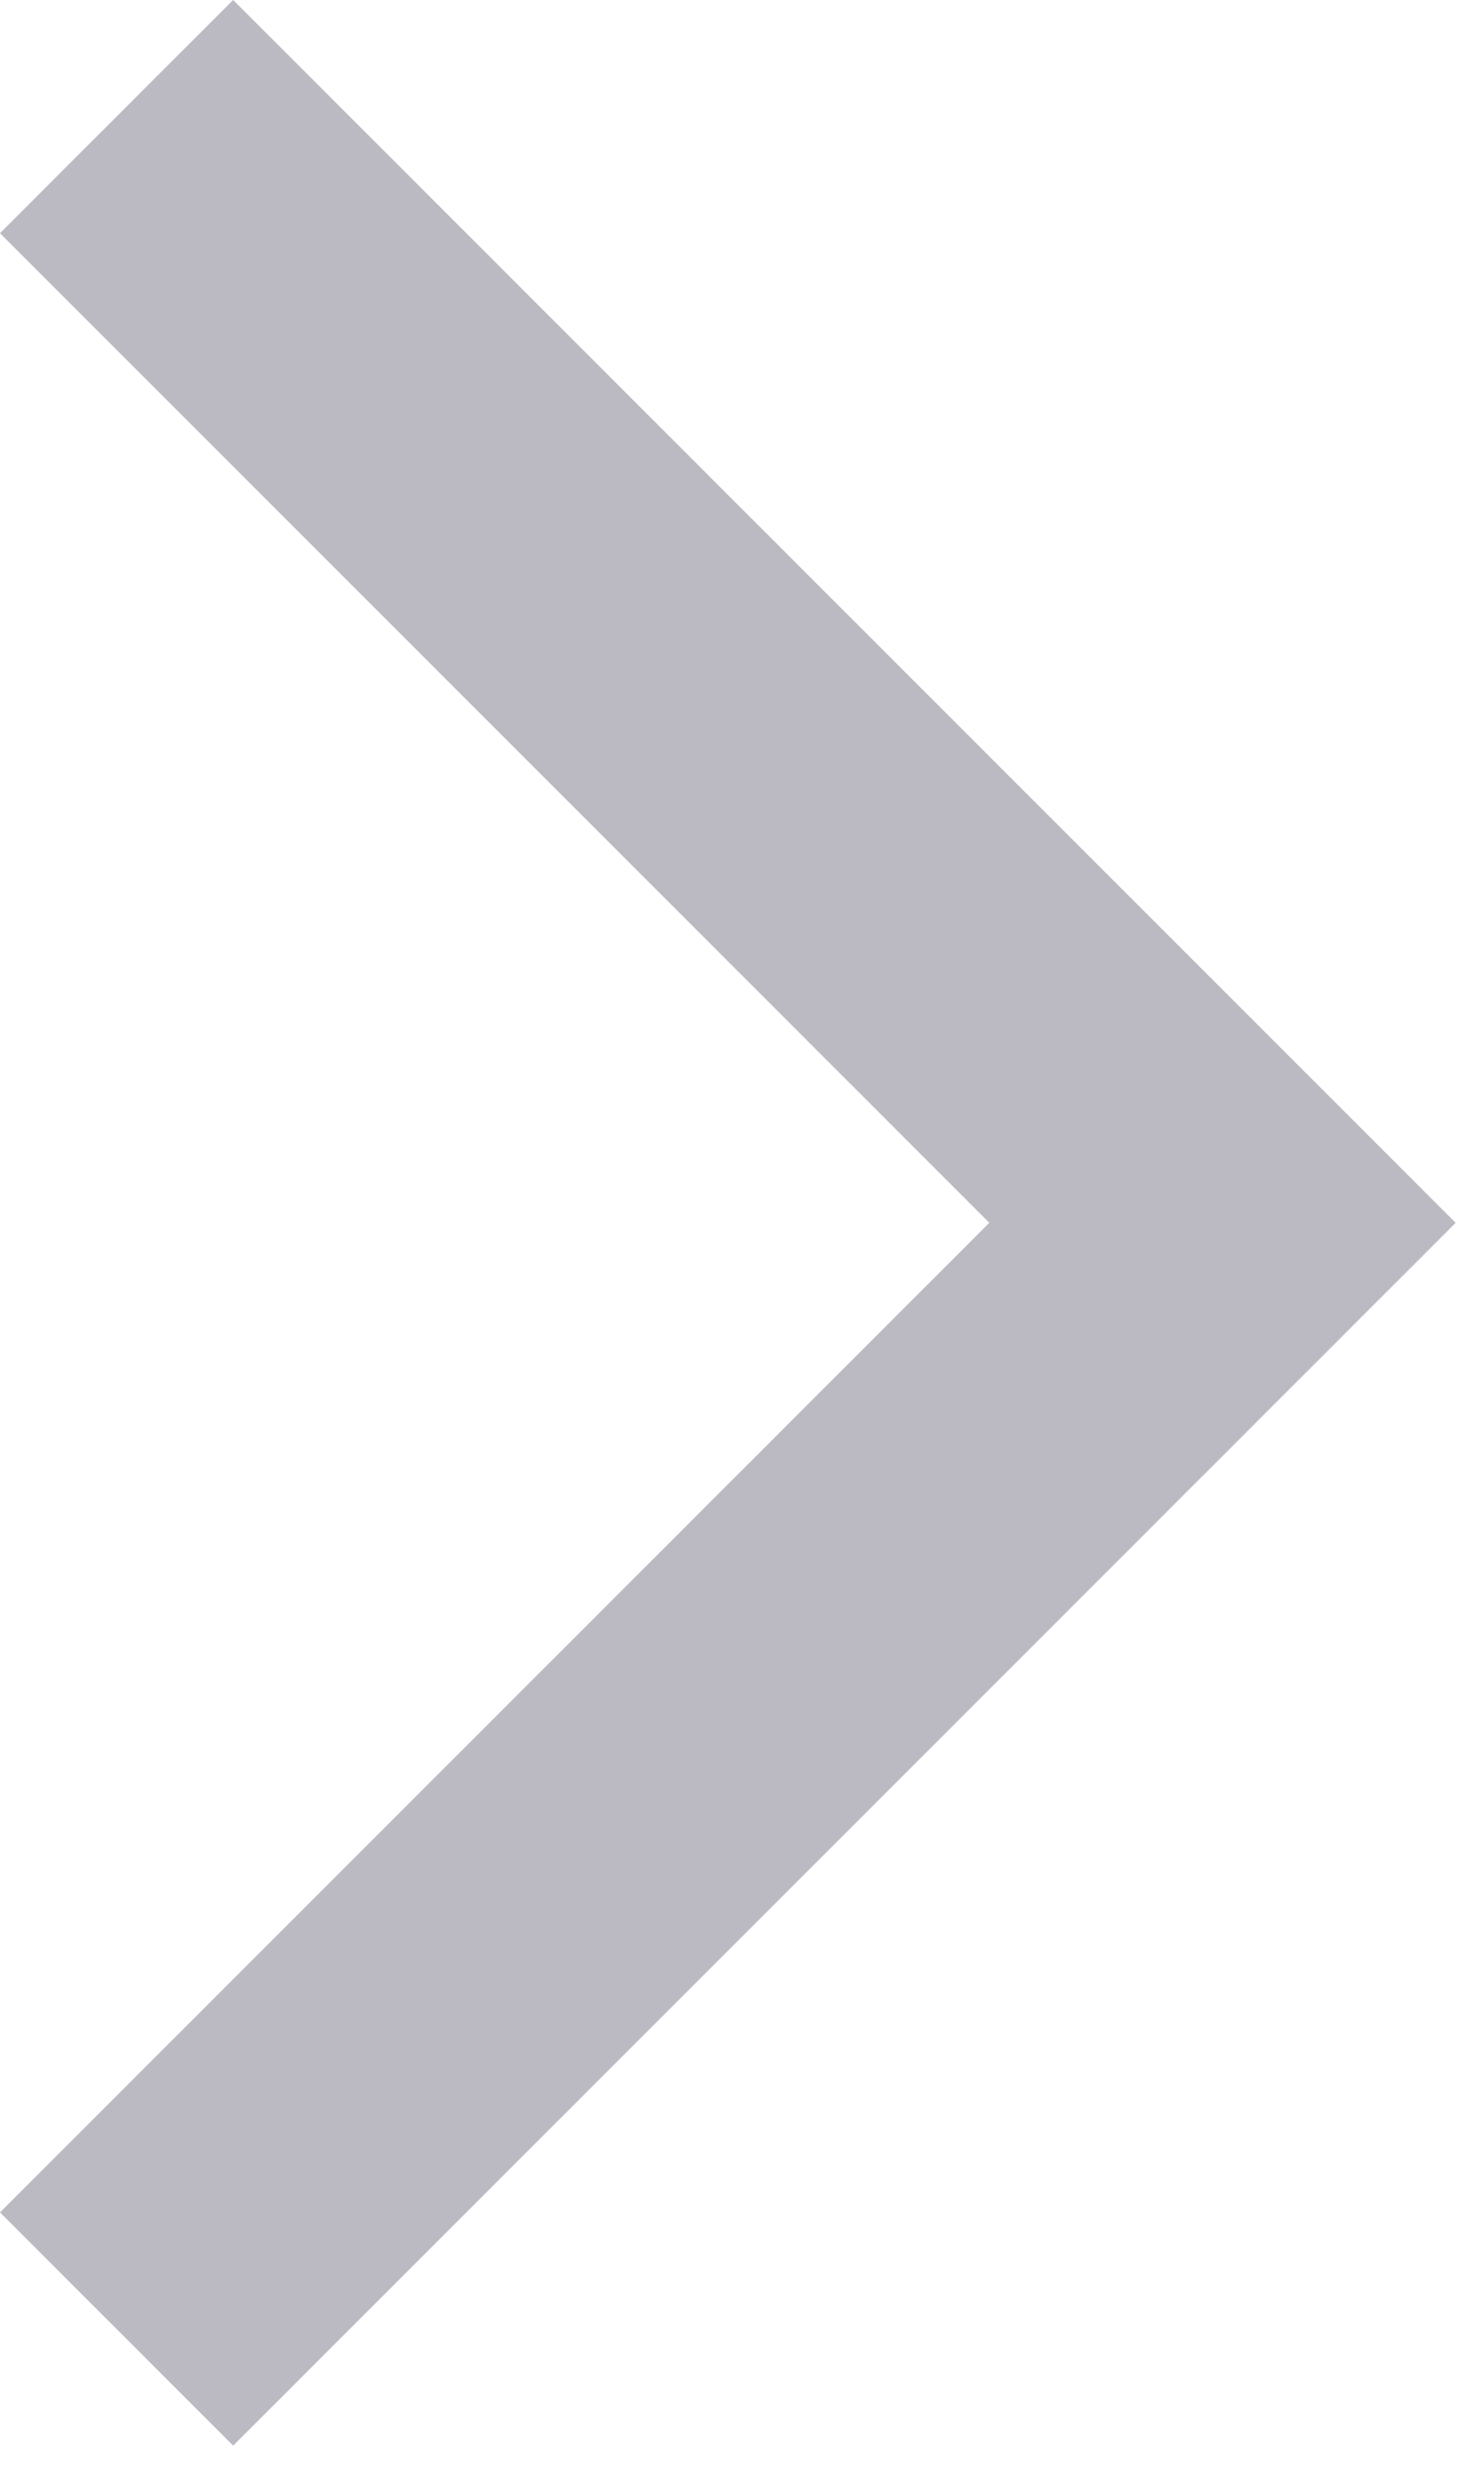
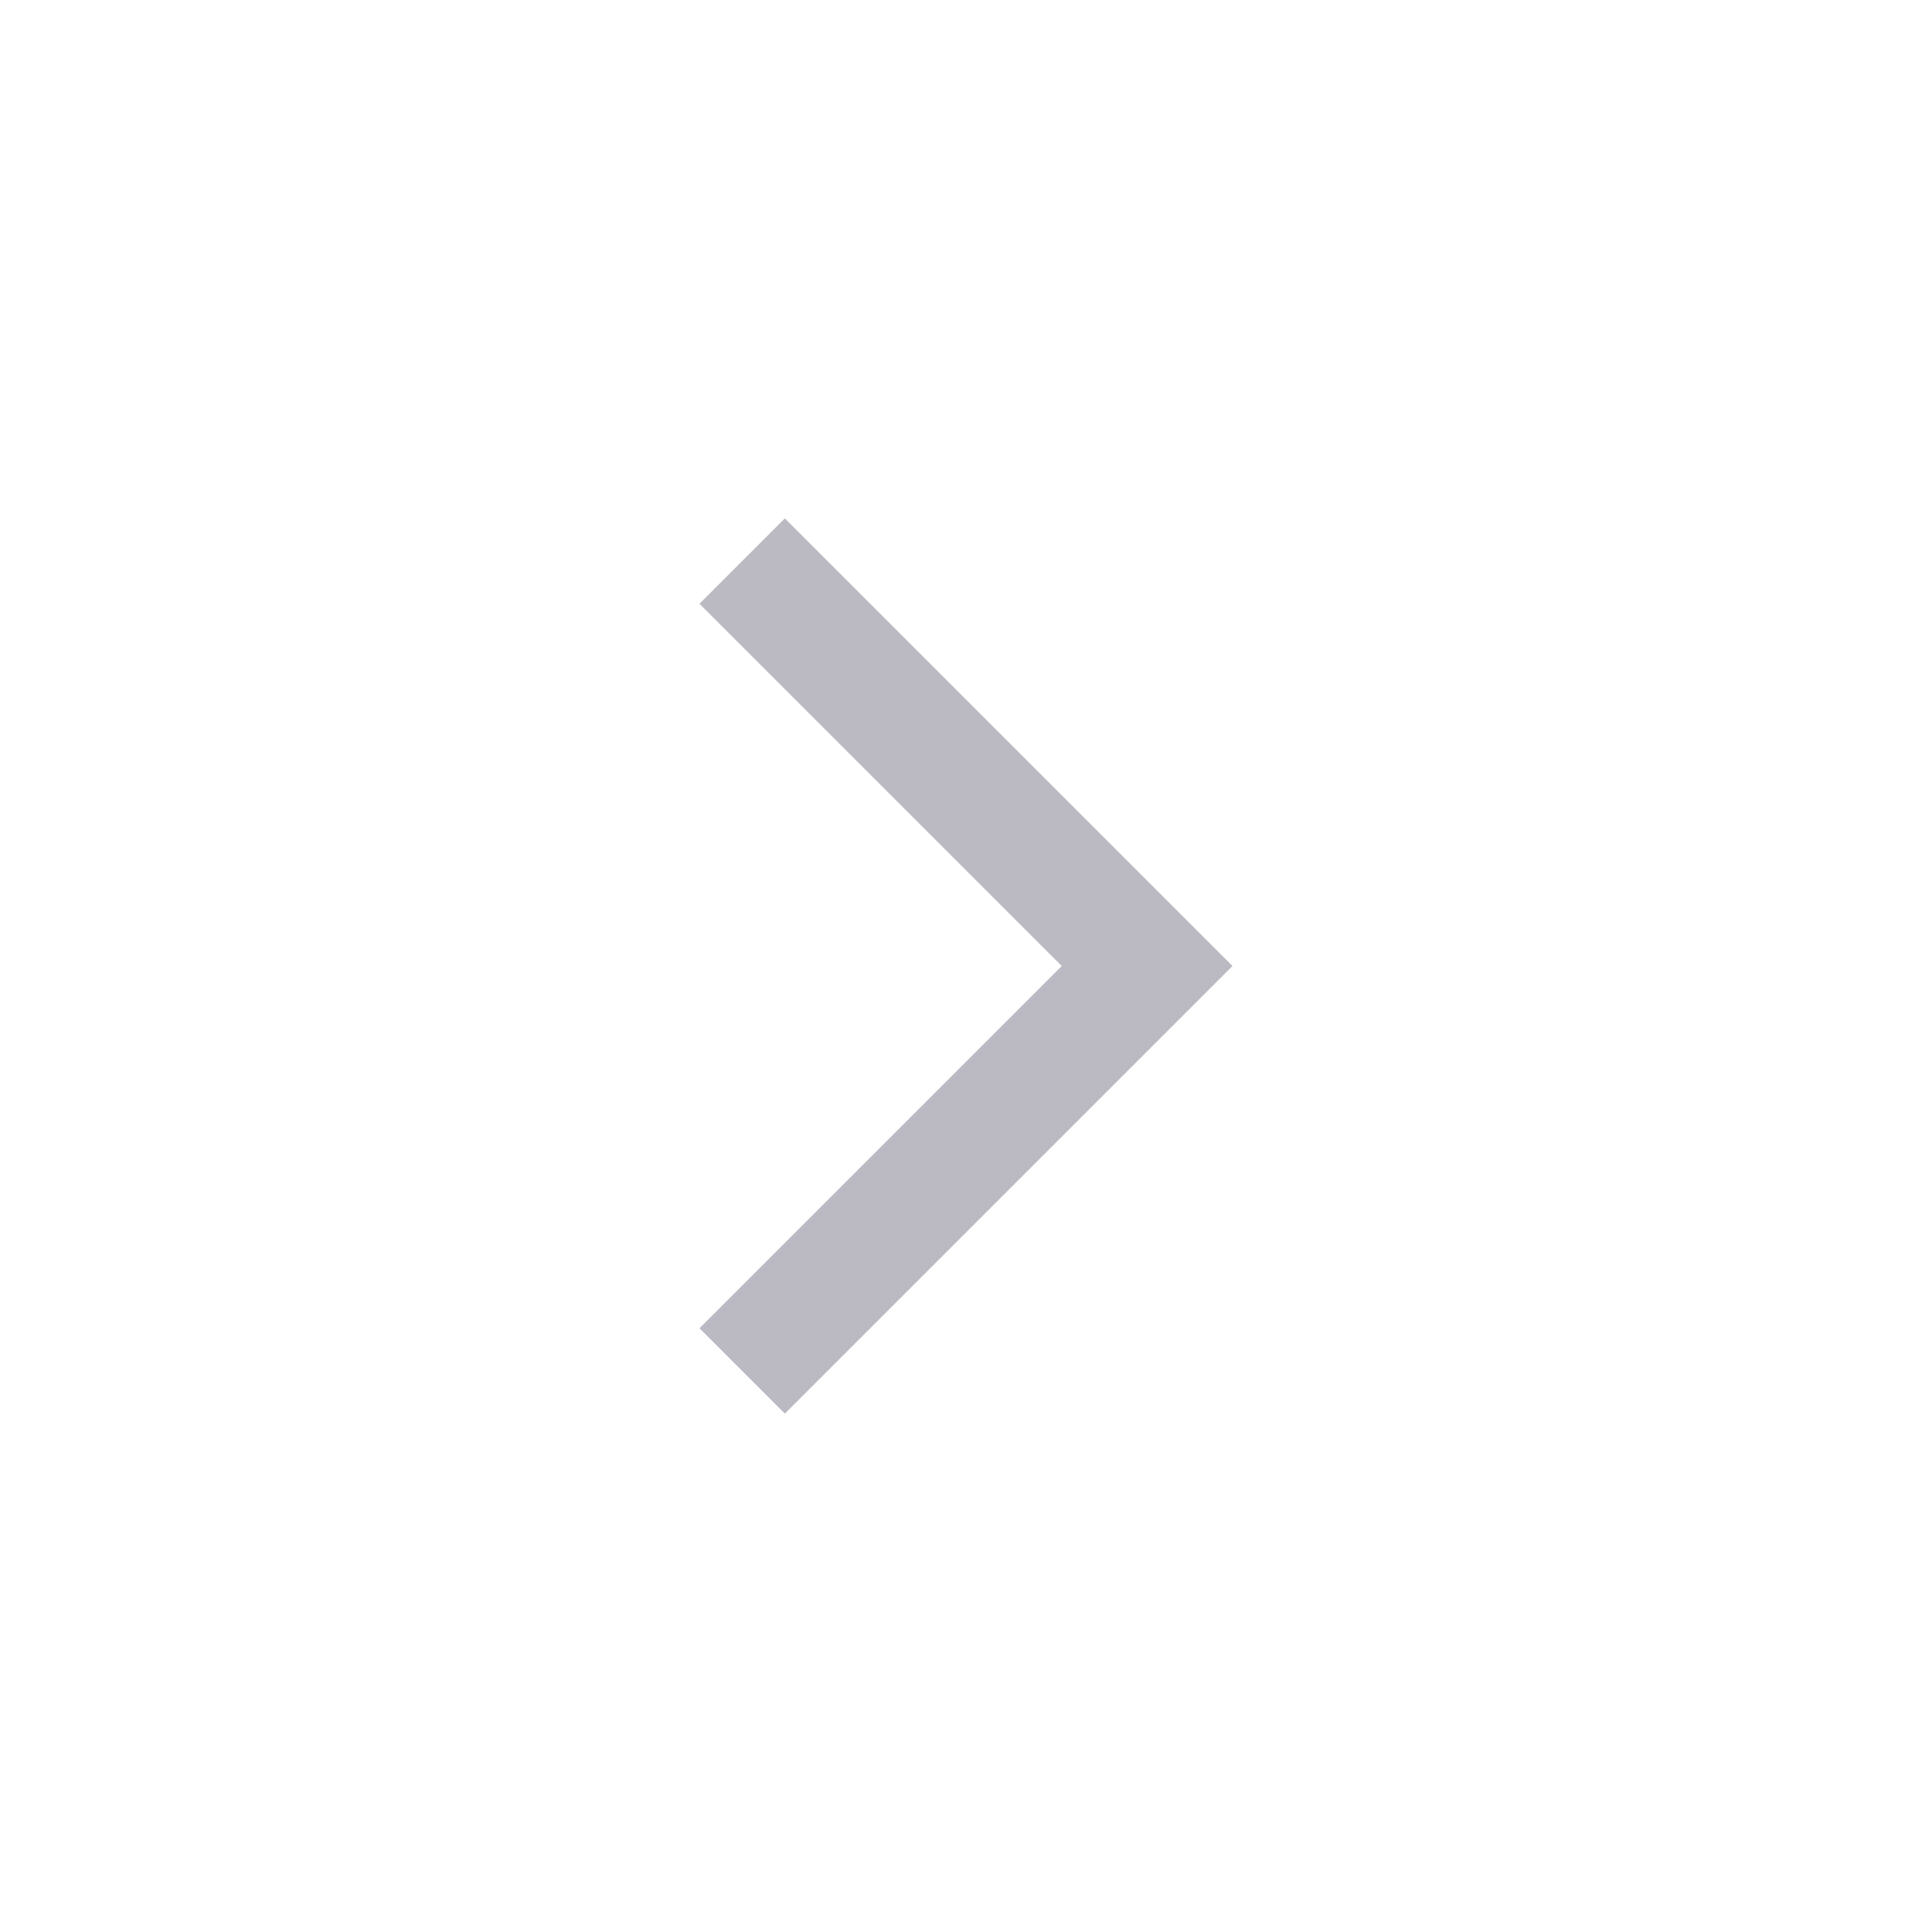
- <svg xmlns="http://www.w3.org/2000/svg" width="9" height="15" viewBox="0 0 9 15" fill="none">
-   <path d="M1.414 1.414L7.414 7.414L1.414 13.414" stroke="#BBBAC2" stroke-width="2" stroke-miterlimit="10" stroke-linecap="square" />
+ <svg xmlns="http://www.w3.org/2000/svg" width="32" height="32" viewBox="0 0 32 32" fill="none">
+   <path d="M13 10L19 16L13 22" stroke="#BBBAC2" stroke-width="2" stroke-miterlimit="10" stroke-linecap="square" />
</svg>
